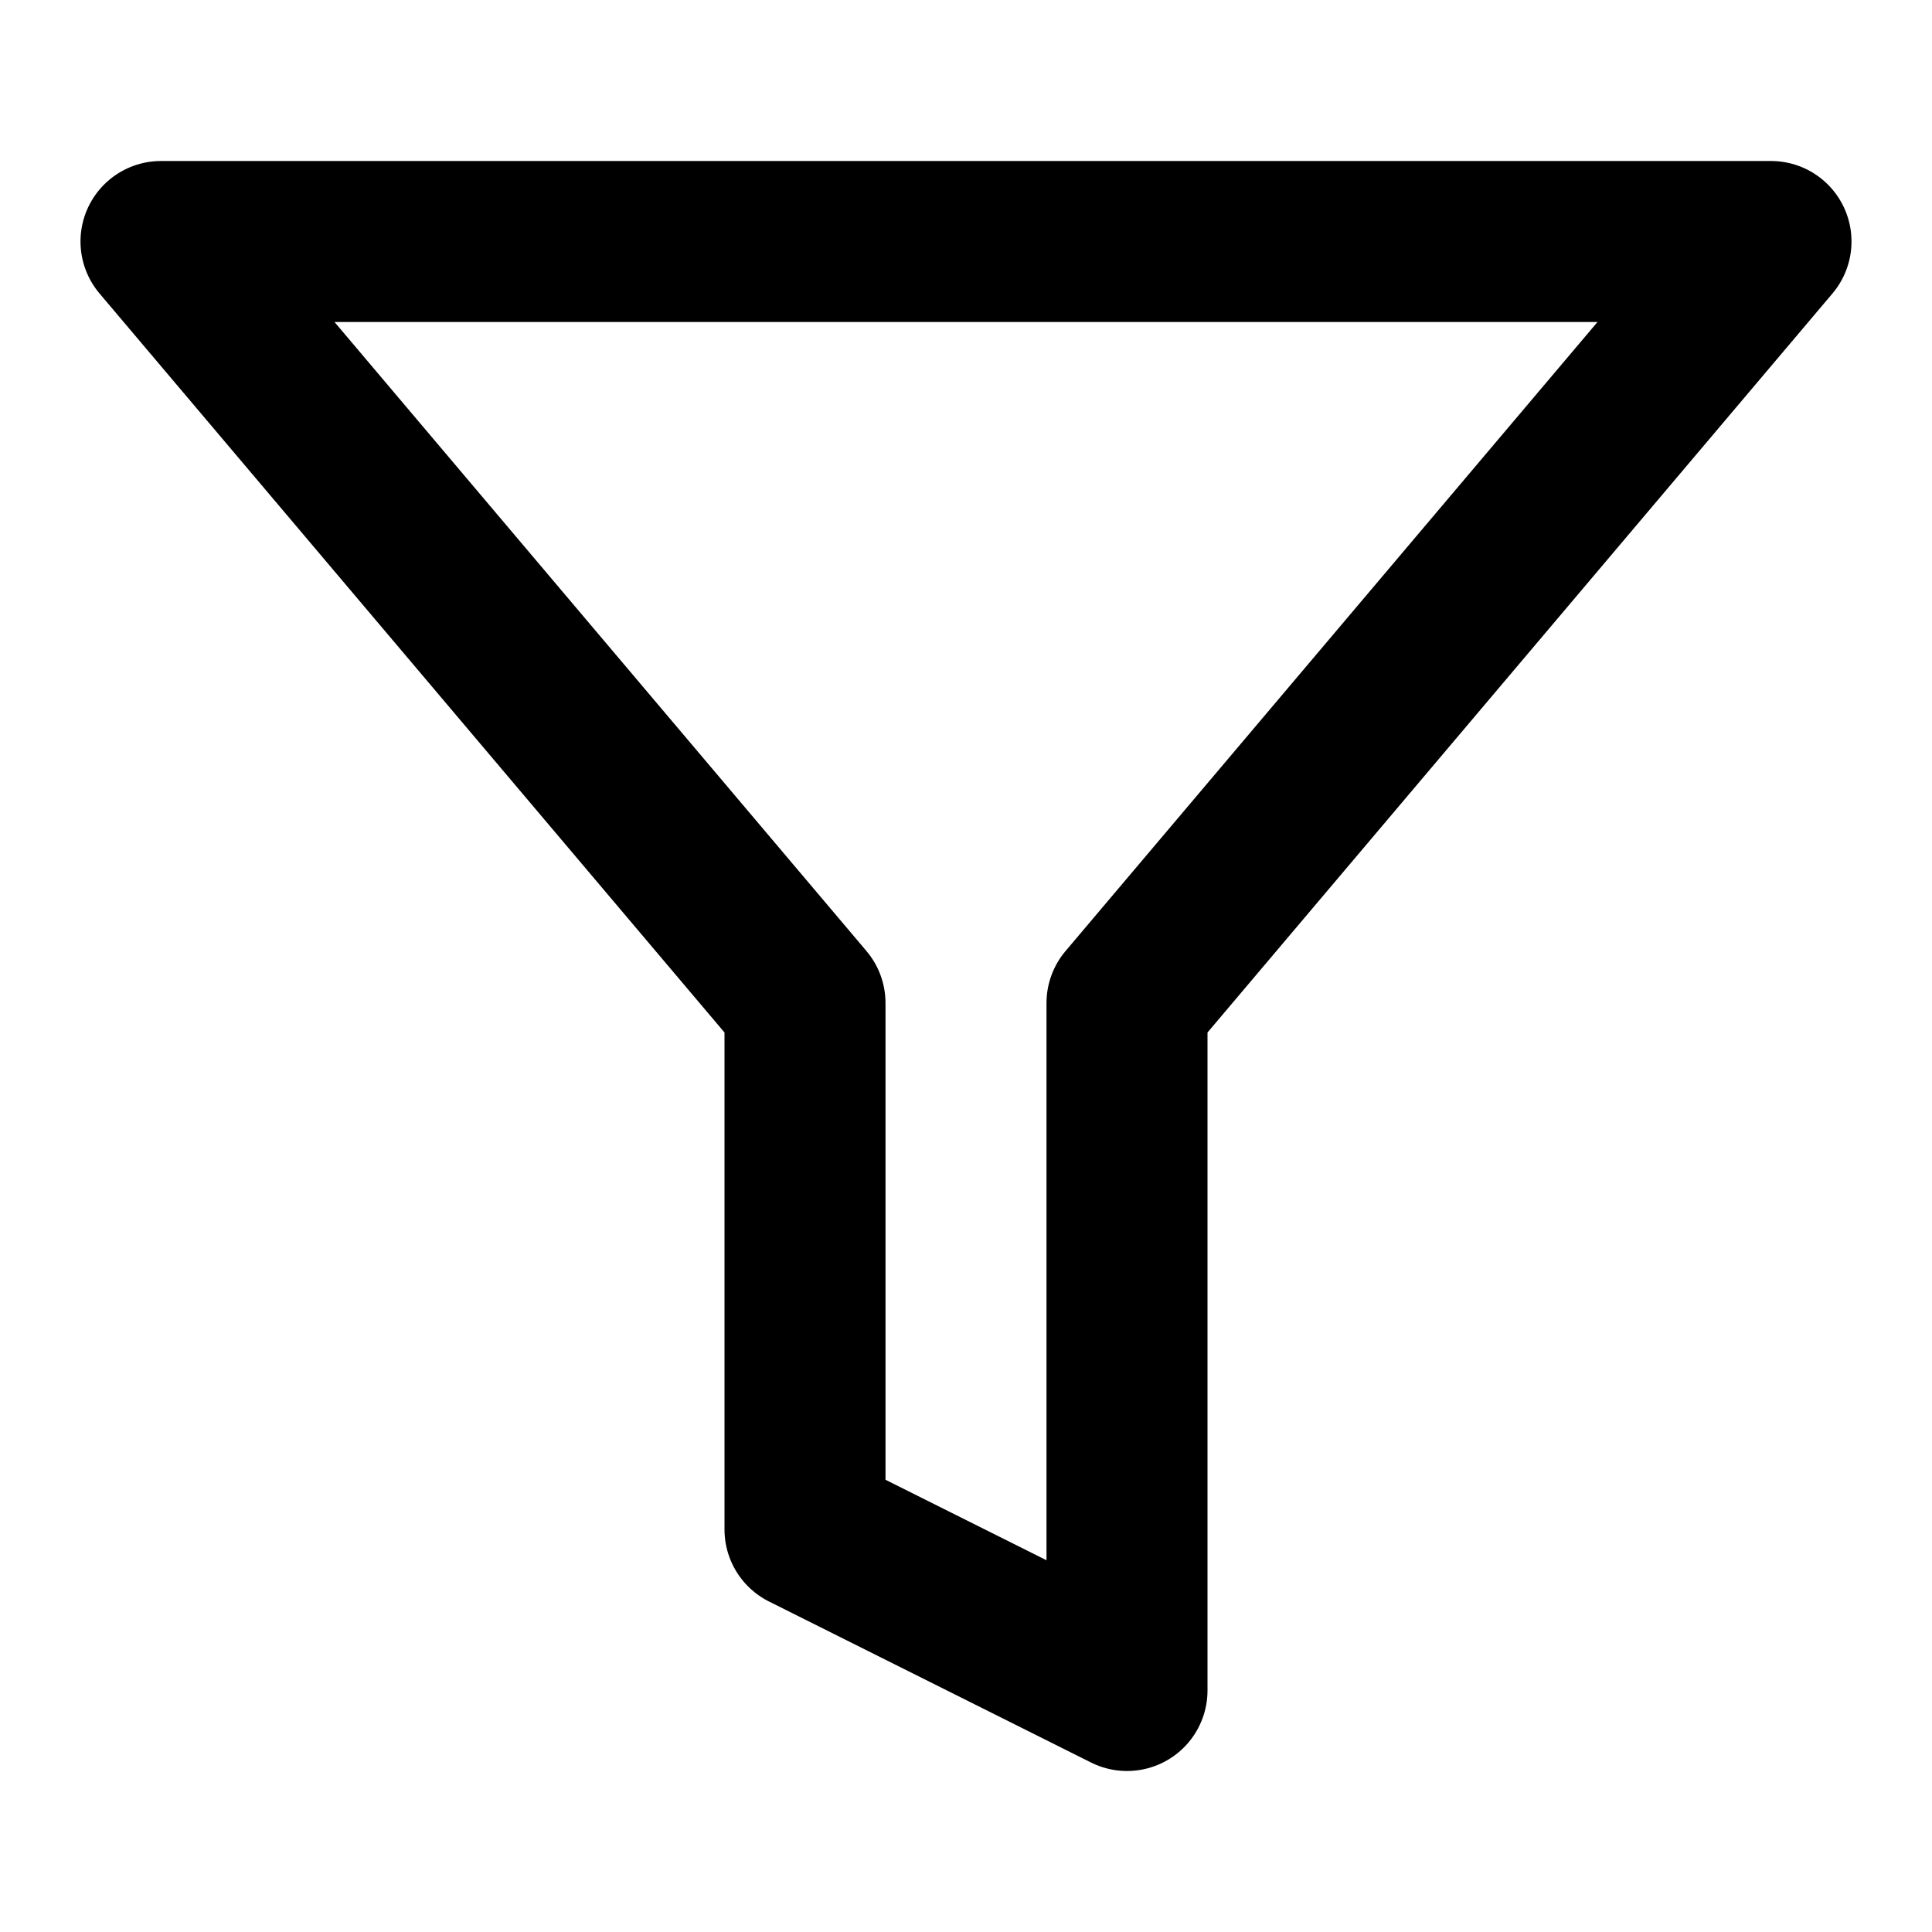
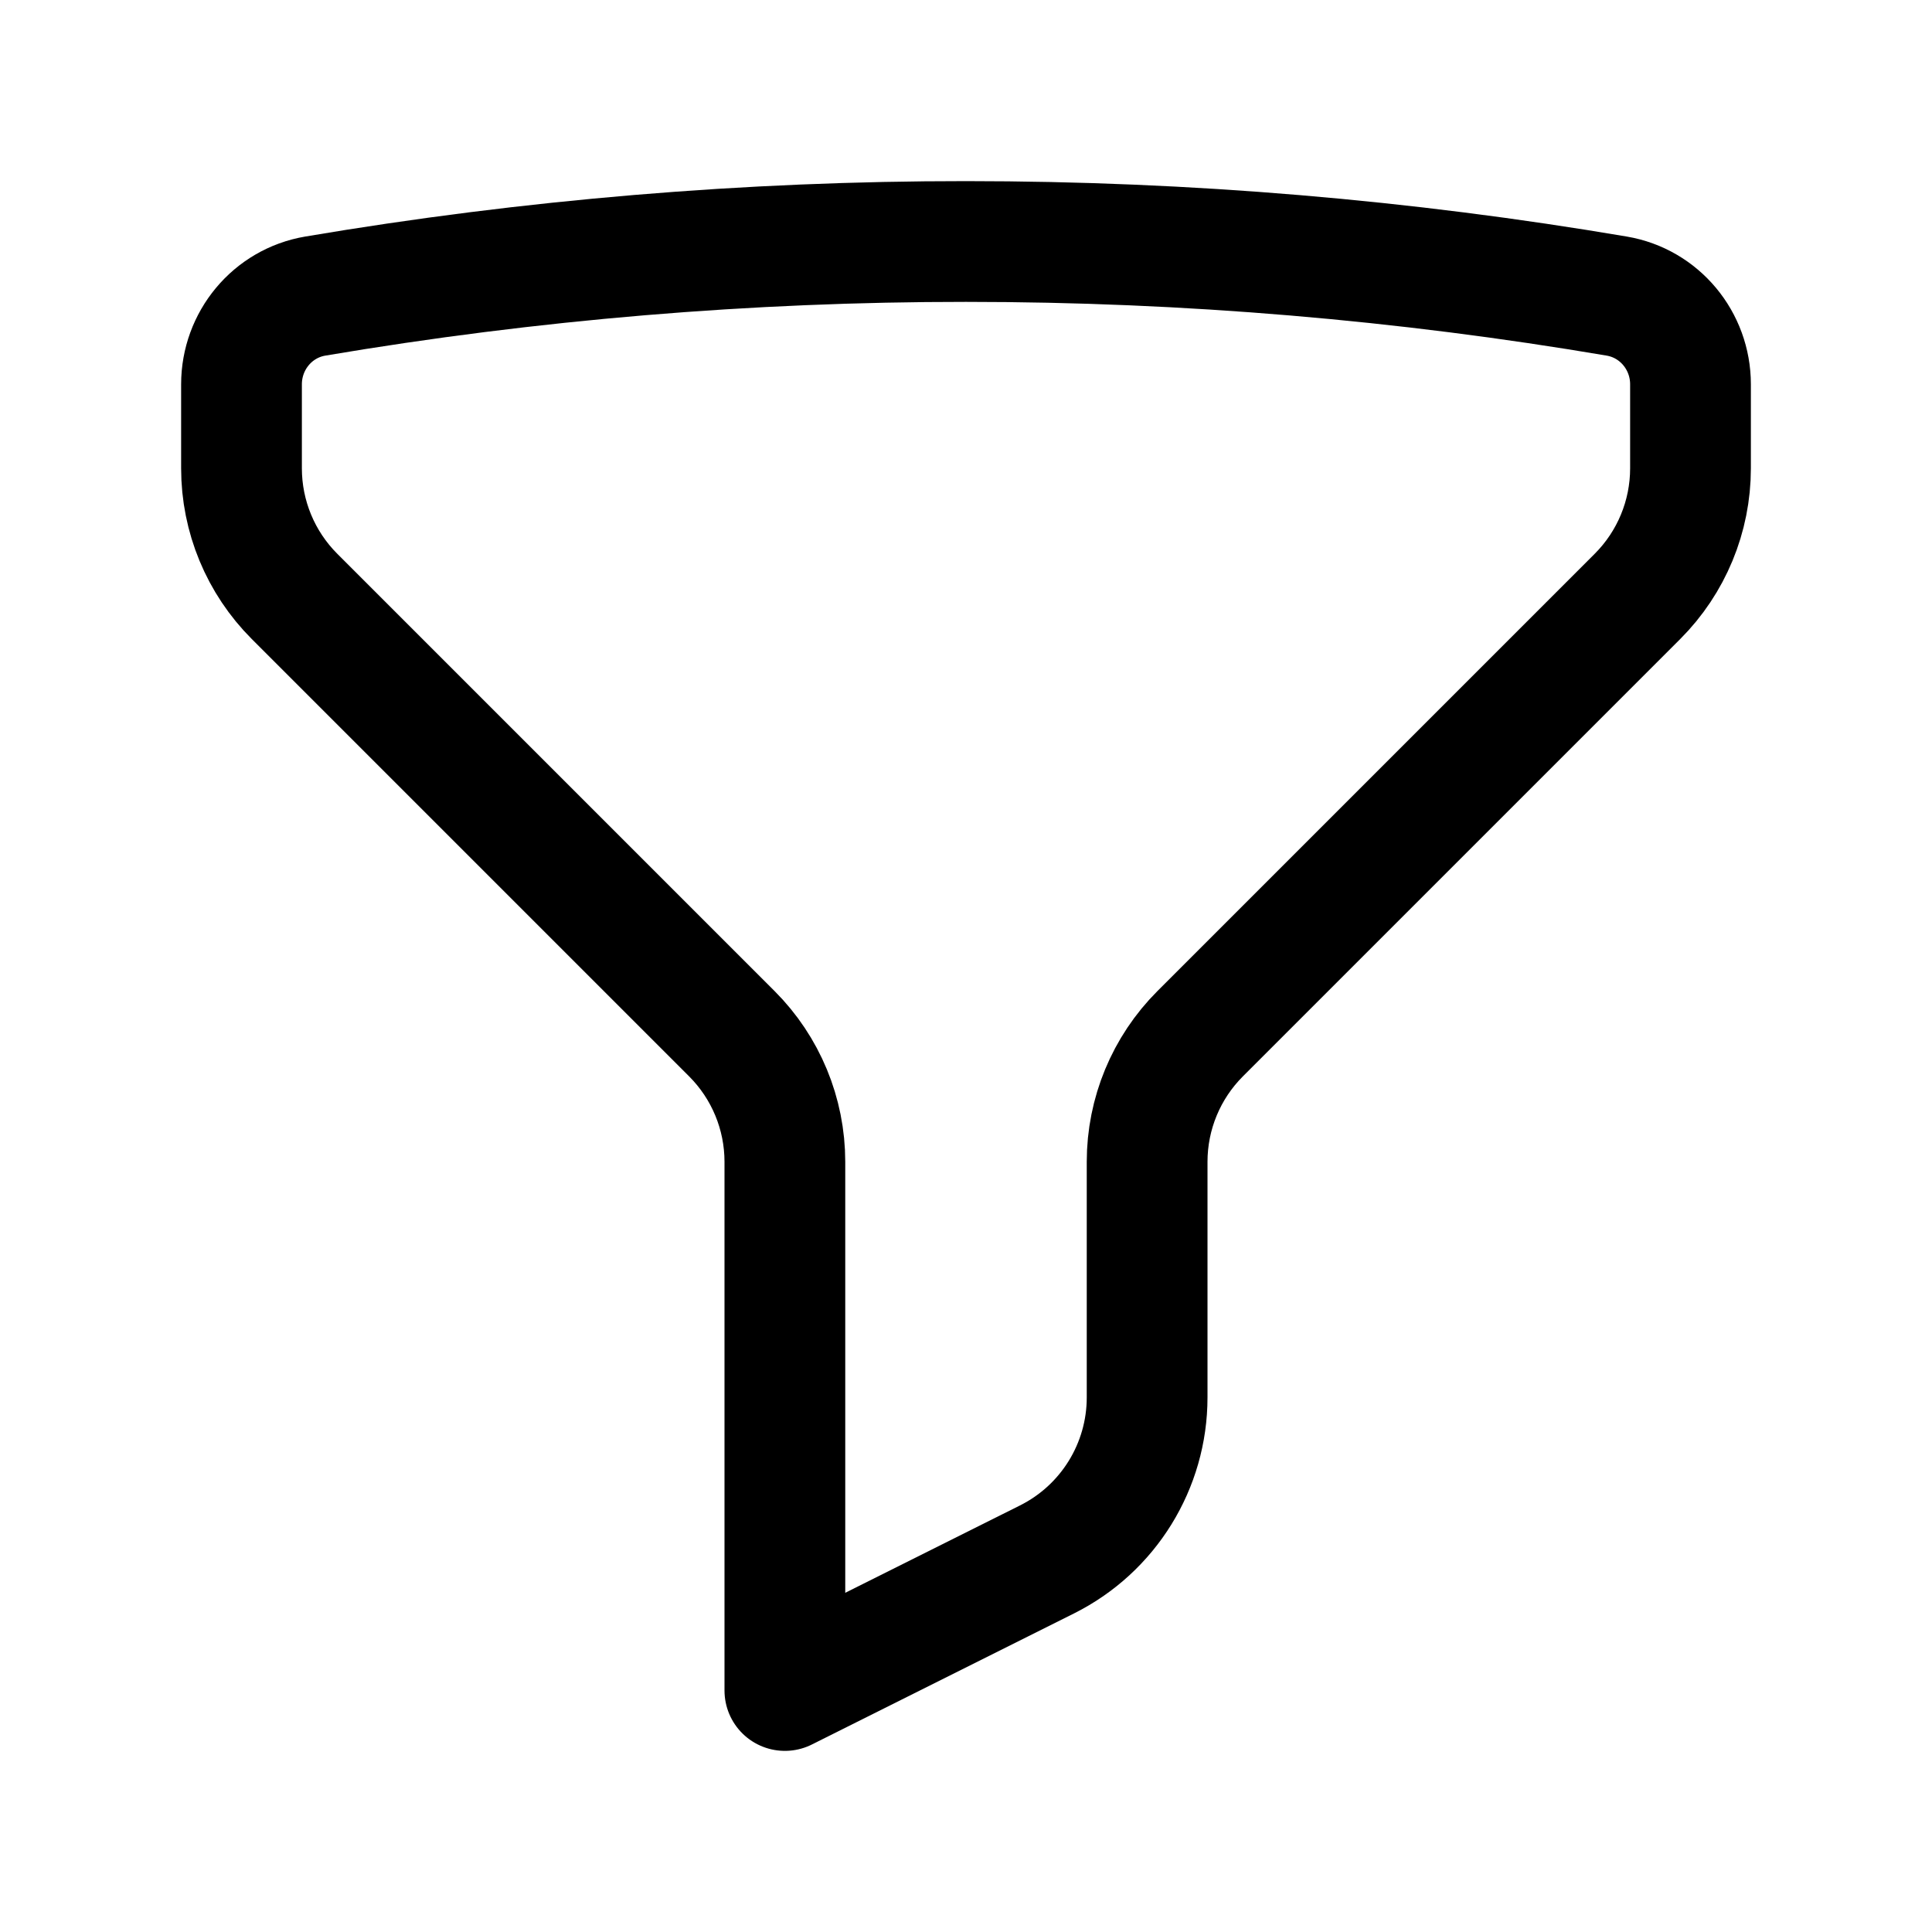
- <svg xmlns="http://www.w3.org/2000/svg" width="24" height="24" viewBox="0 0 24 24" fill="none" stroke="currentColor" stroke-width="2" stroke-linecap="round" stroke-linejoin="round" class="h-5 w-5">
-   <polygon points="22 3 2 3 10 12.46 10 19 14 21 14 12.46 22 3" />
+ <svg xmlns="http://www.w3.org/2000/svg" fill="none" viewBox="0 0 24 24" stroke-width="1.5" stroke="currentColor" aria-hidden="true" data-slot="icon" class="h-5 w-5 stroke-2">
+   <path stroke-linecap="round" stroke-linejoin="round" d="M12 3c2.755 0 5.455.232 8.083.678.533.09.917.556.917 1.096v1.044a2.25 2.25 0 0 1-.659 1.591l-5.432 5.432a2.25 2.25 0 0 0-.659 1.591v2.927a2.25 2.25 0 0 1-1.244 2.013L9.75 21v-6.568a2.25 2.25 0 0 0-.659-1.591L3.659 7.409A2.25 2.25 0 0 1 3 5.818V4.774c0-.54.384-1.006.917-1.096A48.32 48.32 0 0 1 12 3Z" />
</svg>
